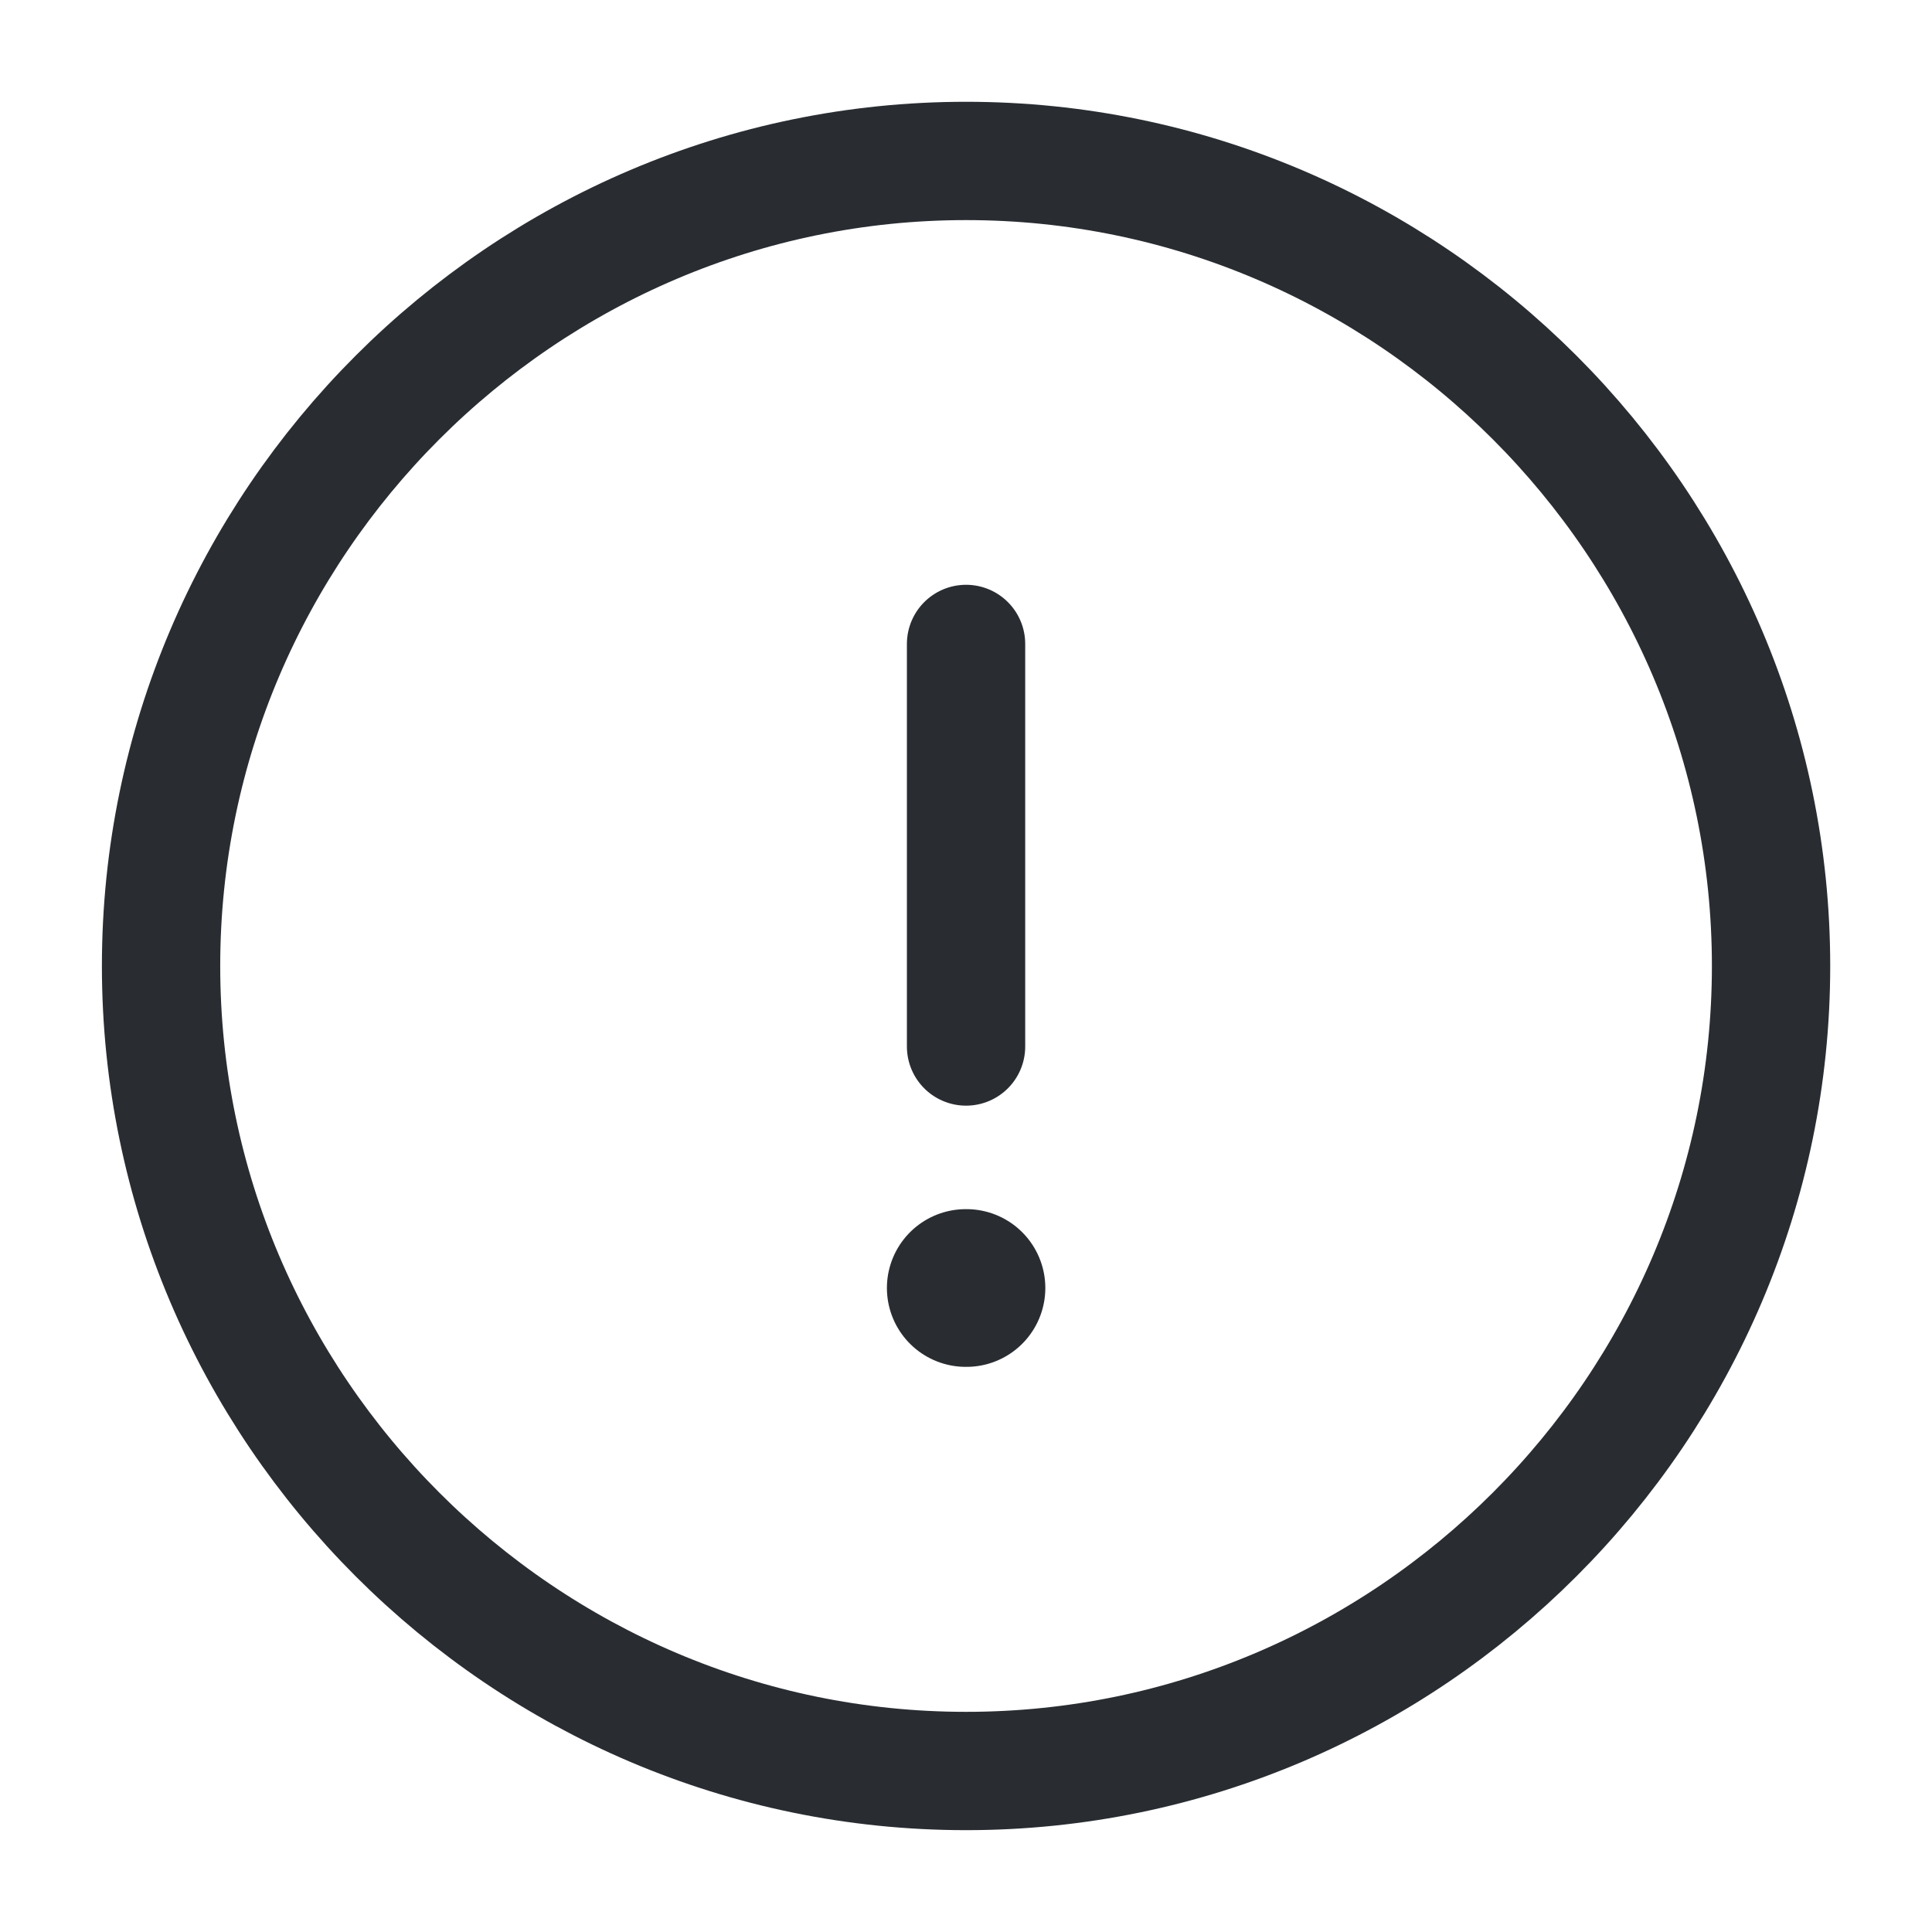
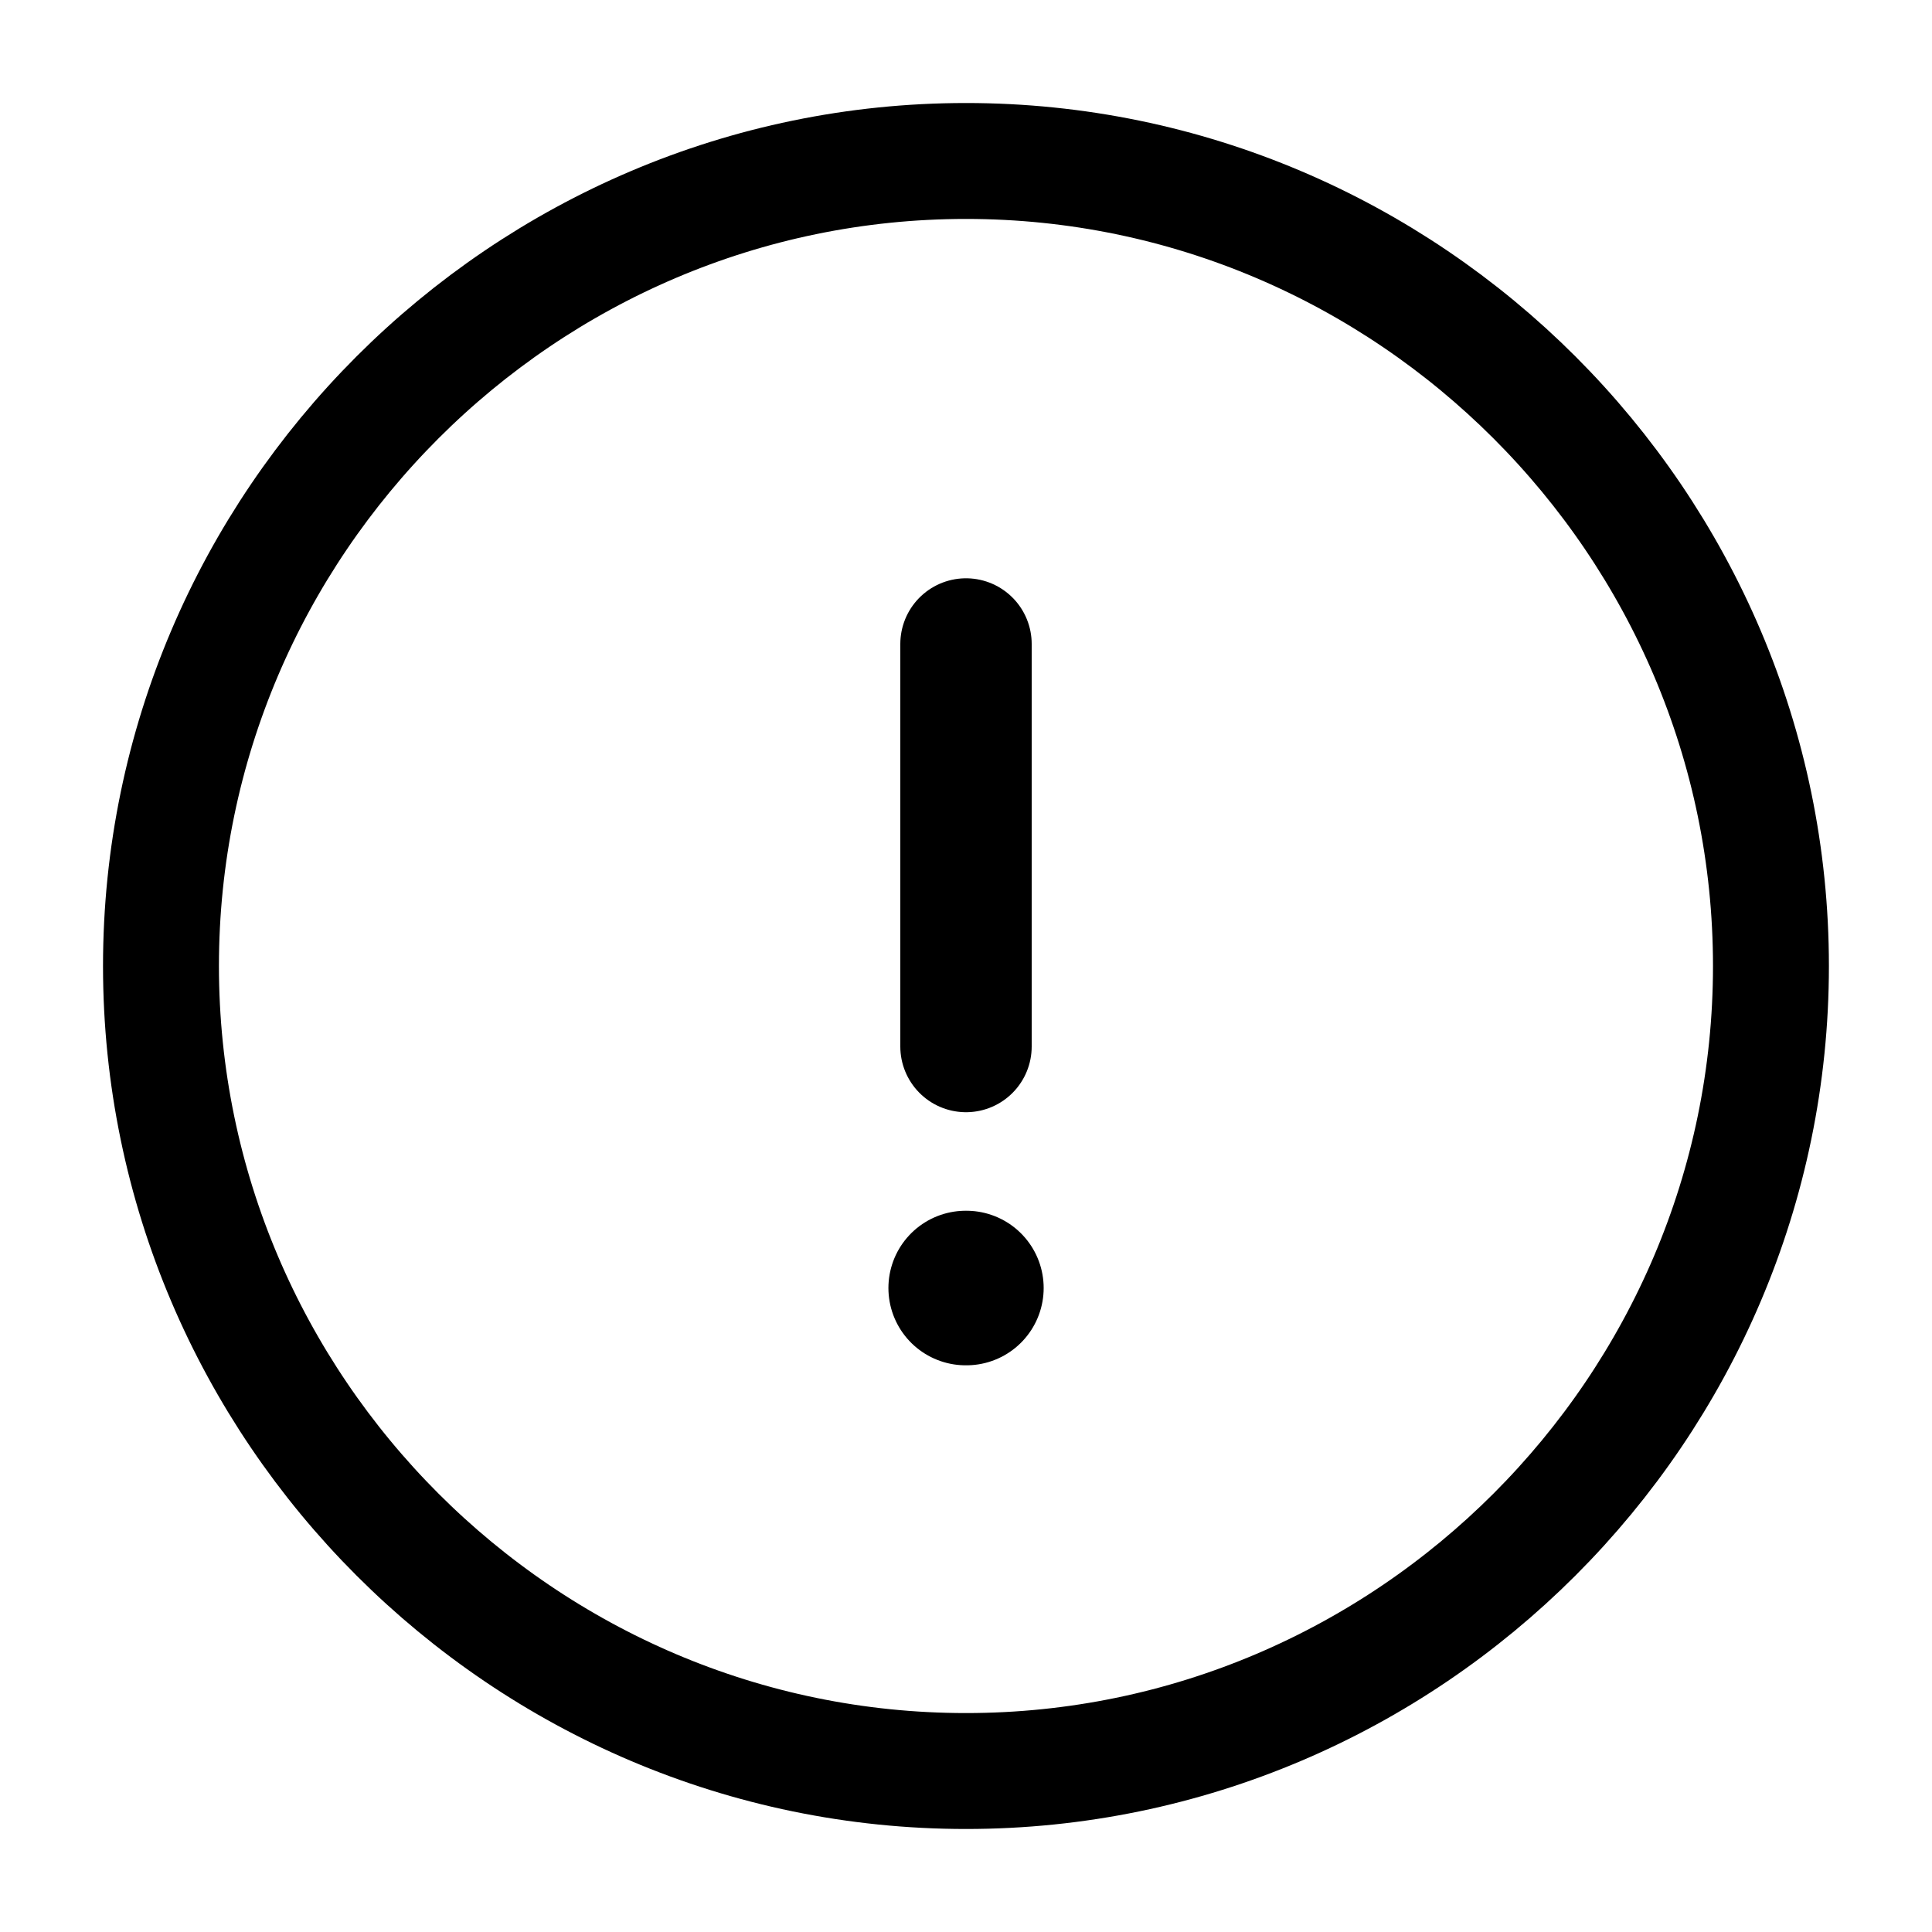
- <svg xmlns="http://www.w3.org/2000/svg" width="33" height="33" viewBox="0 0 33 33" fill="none">
-   <path d="M16.501 30.25C24.064 30.25 30.251 24.062 30.251 16.5C30.251 8.937 24.064 2.749 16.501 2.749C8.939 2.749 2.751 8.937 2.751 16.5C2.751 24.062 8.939 30.25 16.501 30.25Z" stroke="#292D32" stroke-width="2.021" stroke-linecap="round" stroke-linejoin="round" />
-   <path d="M16.501 10.999V17.875" stroke="#292D32" stroke-width="2.021" stroke-linecap="round" stroke-linejoin="round" />
-   <path d="M16.496 22H16.508" stroke="#292D32" stroke-width="2.694" stroke-linecap="round" stroke-linejoin="round" />
+ <svg xmlns="http://www.w3.org/2000/svg" width="25" height="25" viewBox="0 0 25 25" fill="none">
+   <path d="M12.5 22.917C18.229 22.917 22.916 18.229 22.916 12.5C22.916 6.771 18.229 2.083 12.5 2.083C6.771 2.083 2.083 6.771 2.083 12.5C2.083 18.229 6.771 22.917 12.5 22.917Z" stroke="currentColor" stroke-width="1.5" stroke-linecap="round" stroke-linejoin="round" />
+   <path d="M12.5 8.333V13.542" stroke="currentColor" stroke-width="1.7" stroke-linecap="round" stroke-linejoin="round" />
+   <path d="M12.496 16.667H12.505" stroke="currentColor" stroke-width="2" stroke-linecap="round" stroke-linejoin="round" />
</svg>
